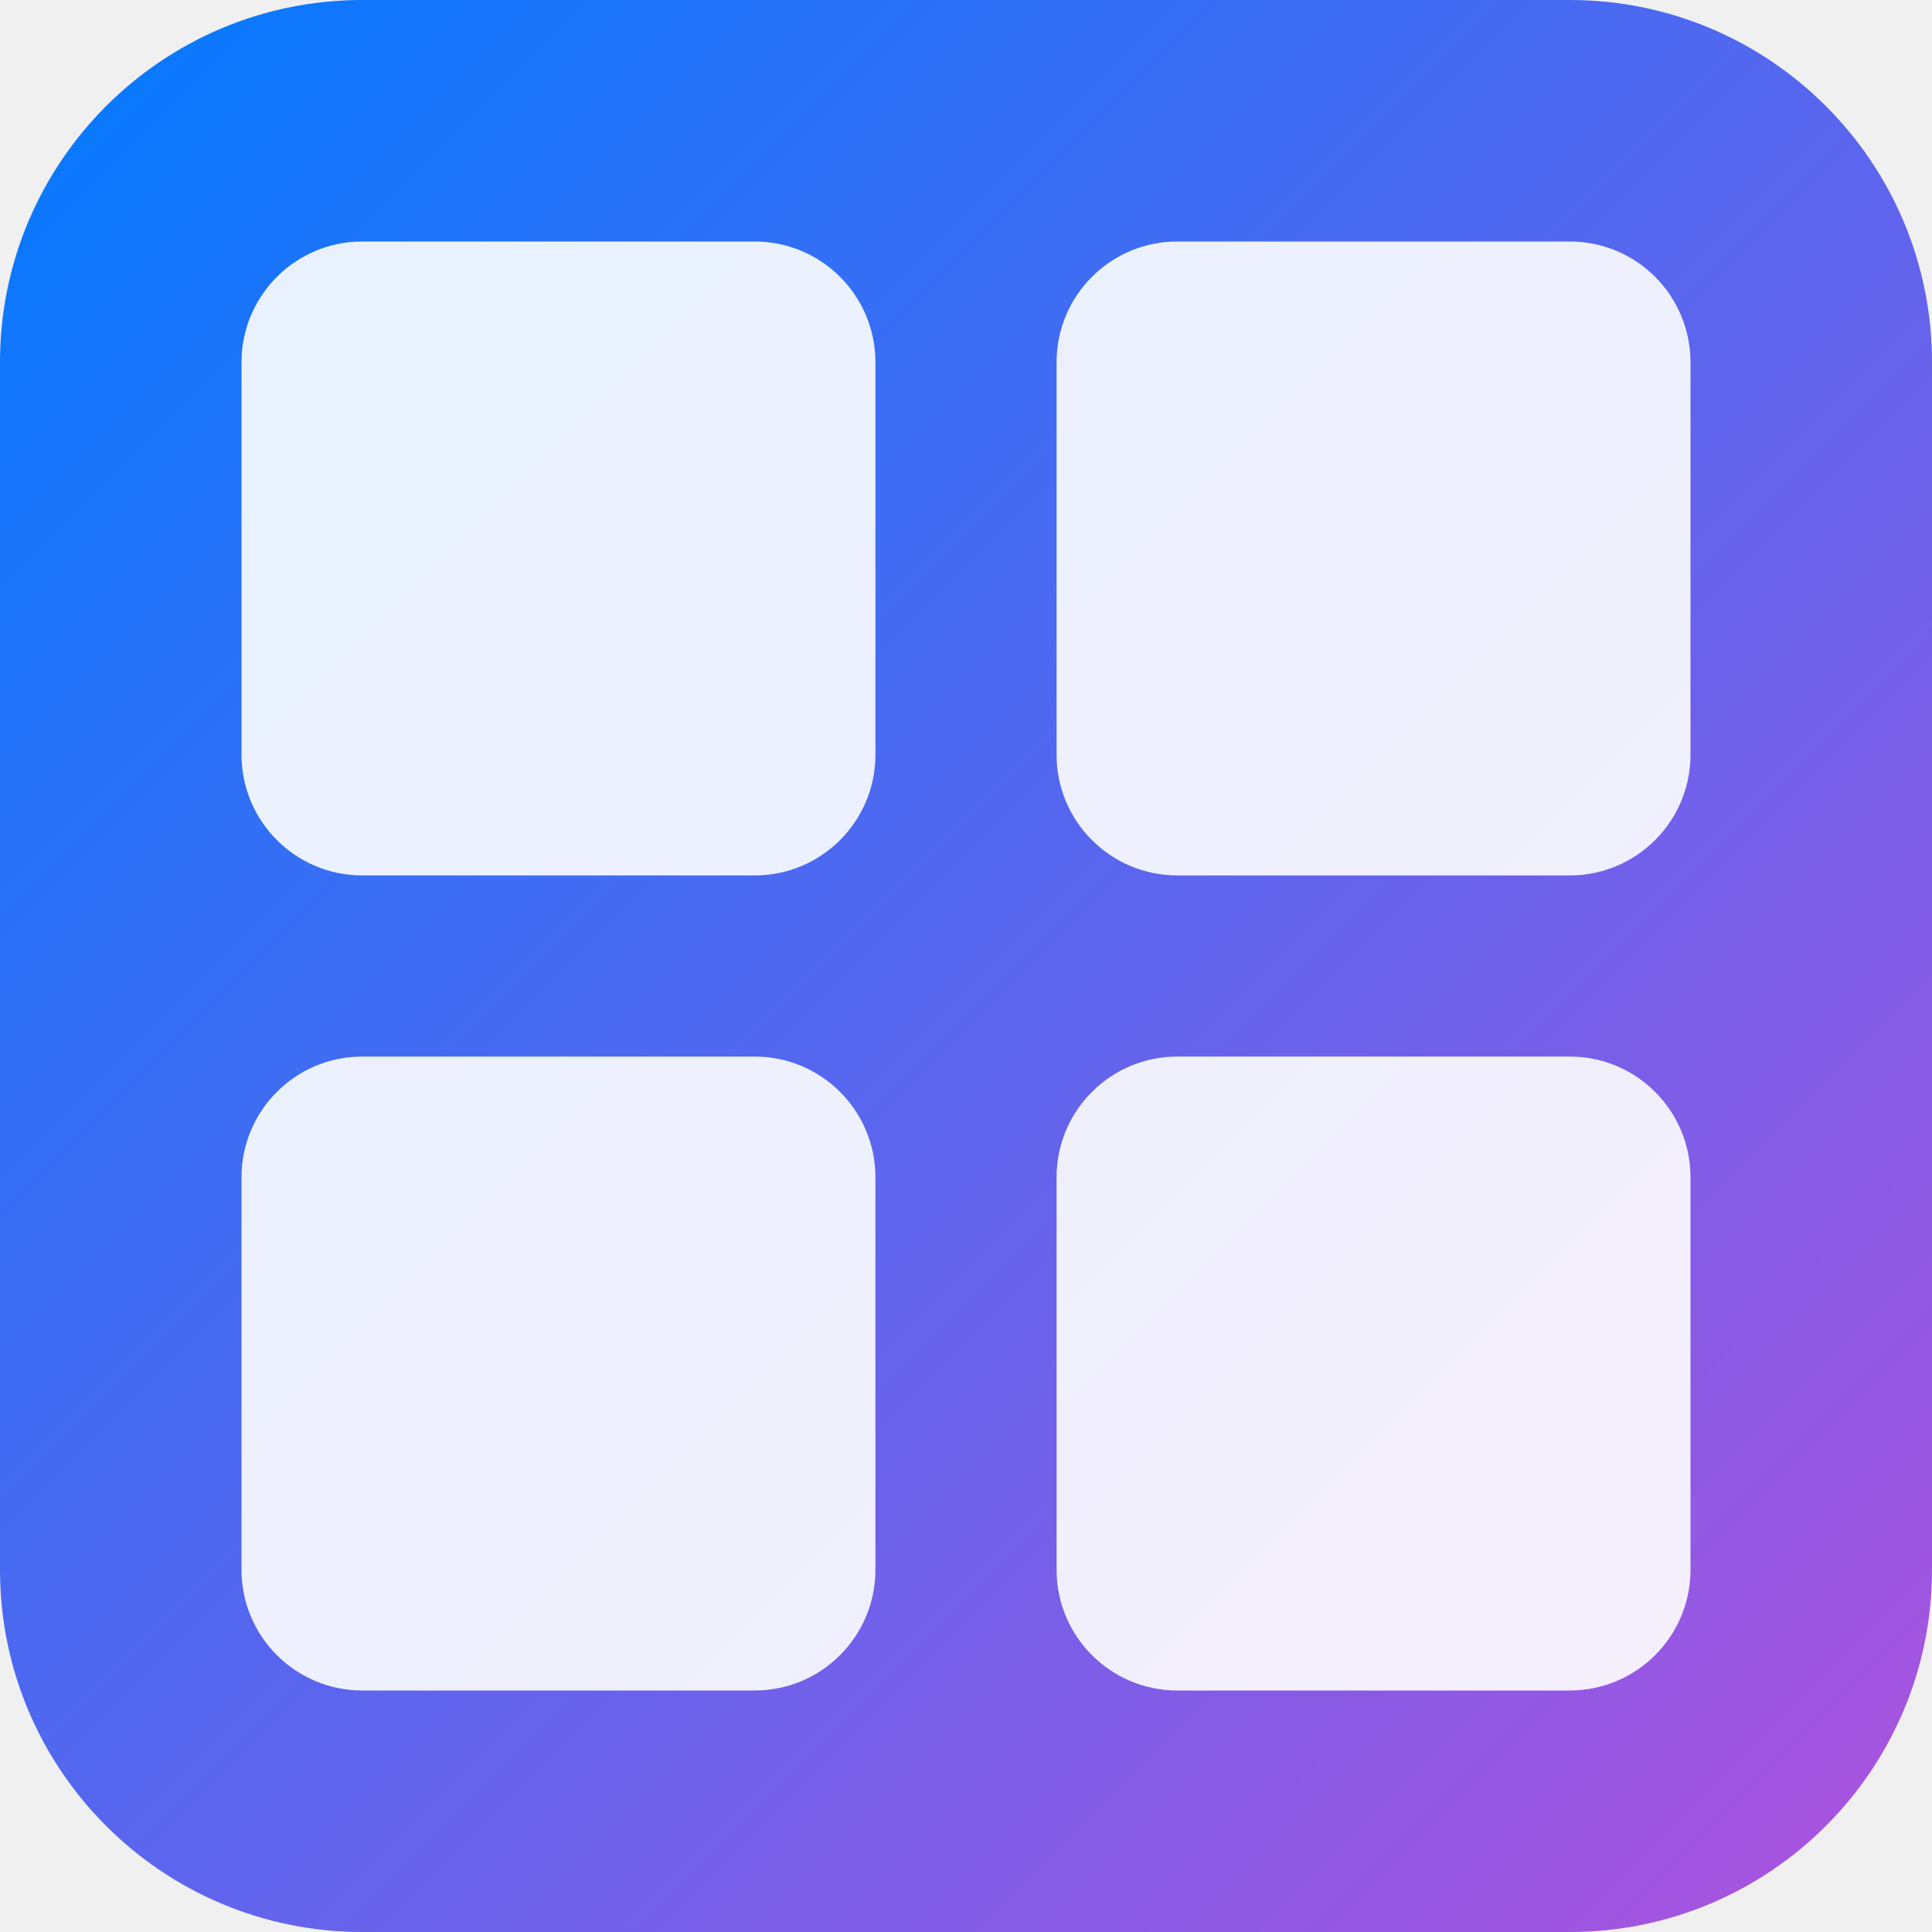
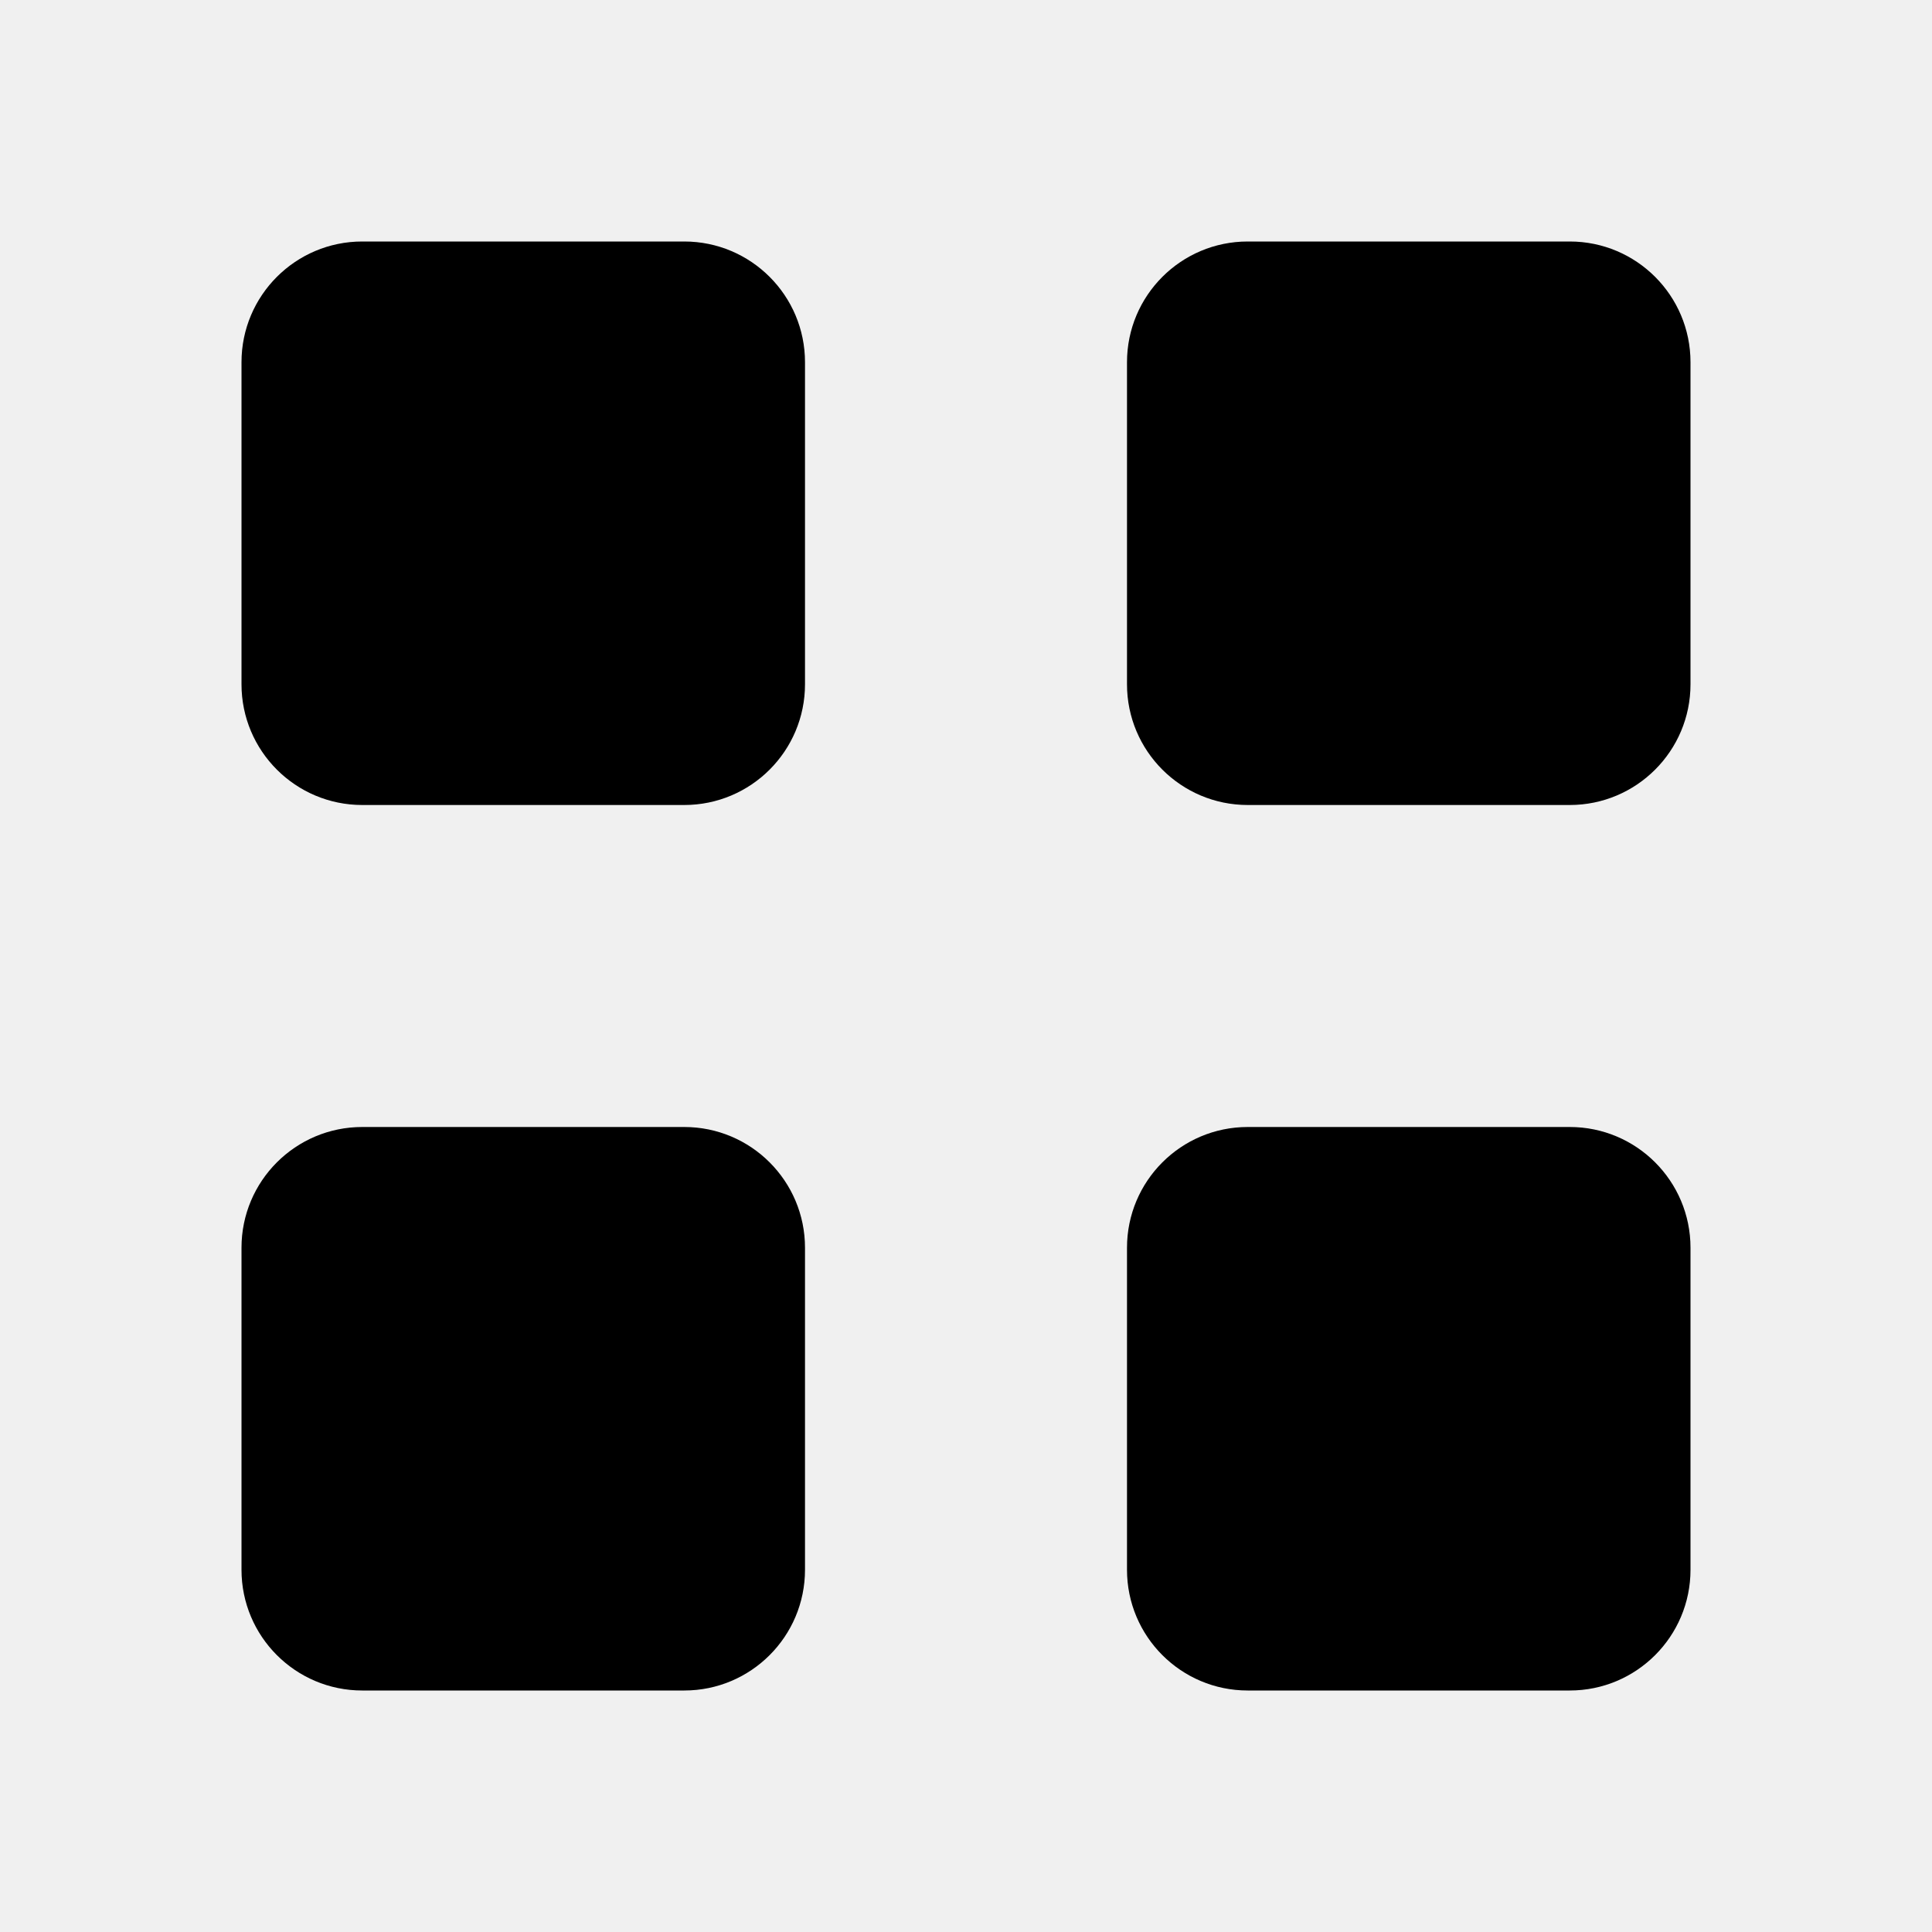
- <svg xmlns="http://www.w3.org/2000/svg" width="128" height="128" viewBox="0 0 128 128" fill="none">
-   <rect width="128" height="128" rx="24" fill="url(#gradient)" />
-   <rect x="16" y="16" width="42" height="42" rx="8" fill="white" opacity="0.9" />
-   <rect x="70" y="16" width="42" height="42" rx="8" fill="white" opacity="0.9" />
-   <rect x="16" y="70" width="42" height="42" rx="8" fill="white" opacity="0.9" />
-   <rect x="70" y="70" width="42" height="42" rx="8" fill="white" opacity="0.9" />
-   <defs>
-     <linearGradient id="gradient" x1="0" y1="0" x2="128" y2="128" gradientUnits="userSpaceOnUse">
-       <stop stop-color="#007AFF" />
-       <stop offset="1" stop-color="#AF52DE" />
-     </linearGradient>
-   </defs>
+ <svg xmlns="http://www.w3.org/2000/svg" width="24" height="24" viewBox="0 0 24 24">
+   <path fill="currentColor" fill-rule="evenodd" clip-rule="evenodd" d="M4.5 3A1.5 1.5 0 0 0 3 4.5v4A1.5 1.5 0 0 0 4.5 10h4A1.5 1.5 0 0 0 10 8.5v-4A1.5 1.5 0 0 0 8.5 3h-4Zm11 0A1.5 1.5 0 0 0 14 4.5v4A1.5 1.5 0 0 0 15.5 10h4A1.5 1.5 0 0 0 21 8.5v-4A1.5 1.5 0 0 0 19.5 3h-4Zm-11 11A1.5 1.5 0 0 0 3 15.5v4A1.5 1.5 0 0 0 4.5 21h4A1.5 1.5 0 0 0 10 19.5v-4A1.5 1.5 0 0 0 8.5 14h-4Zm11 0a1.5 1.5 0 0 0-1.5 1.5v4a1.5 1.5 0 0 0 1.5 1.5h4a1.5 1.5 0 0 0 1.5-1.5v-4a1.5 1.5 0 0 0-1.5-1.5h-4Z" />
</svg>
